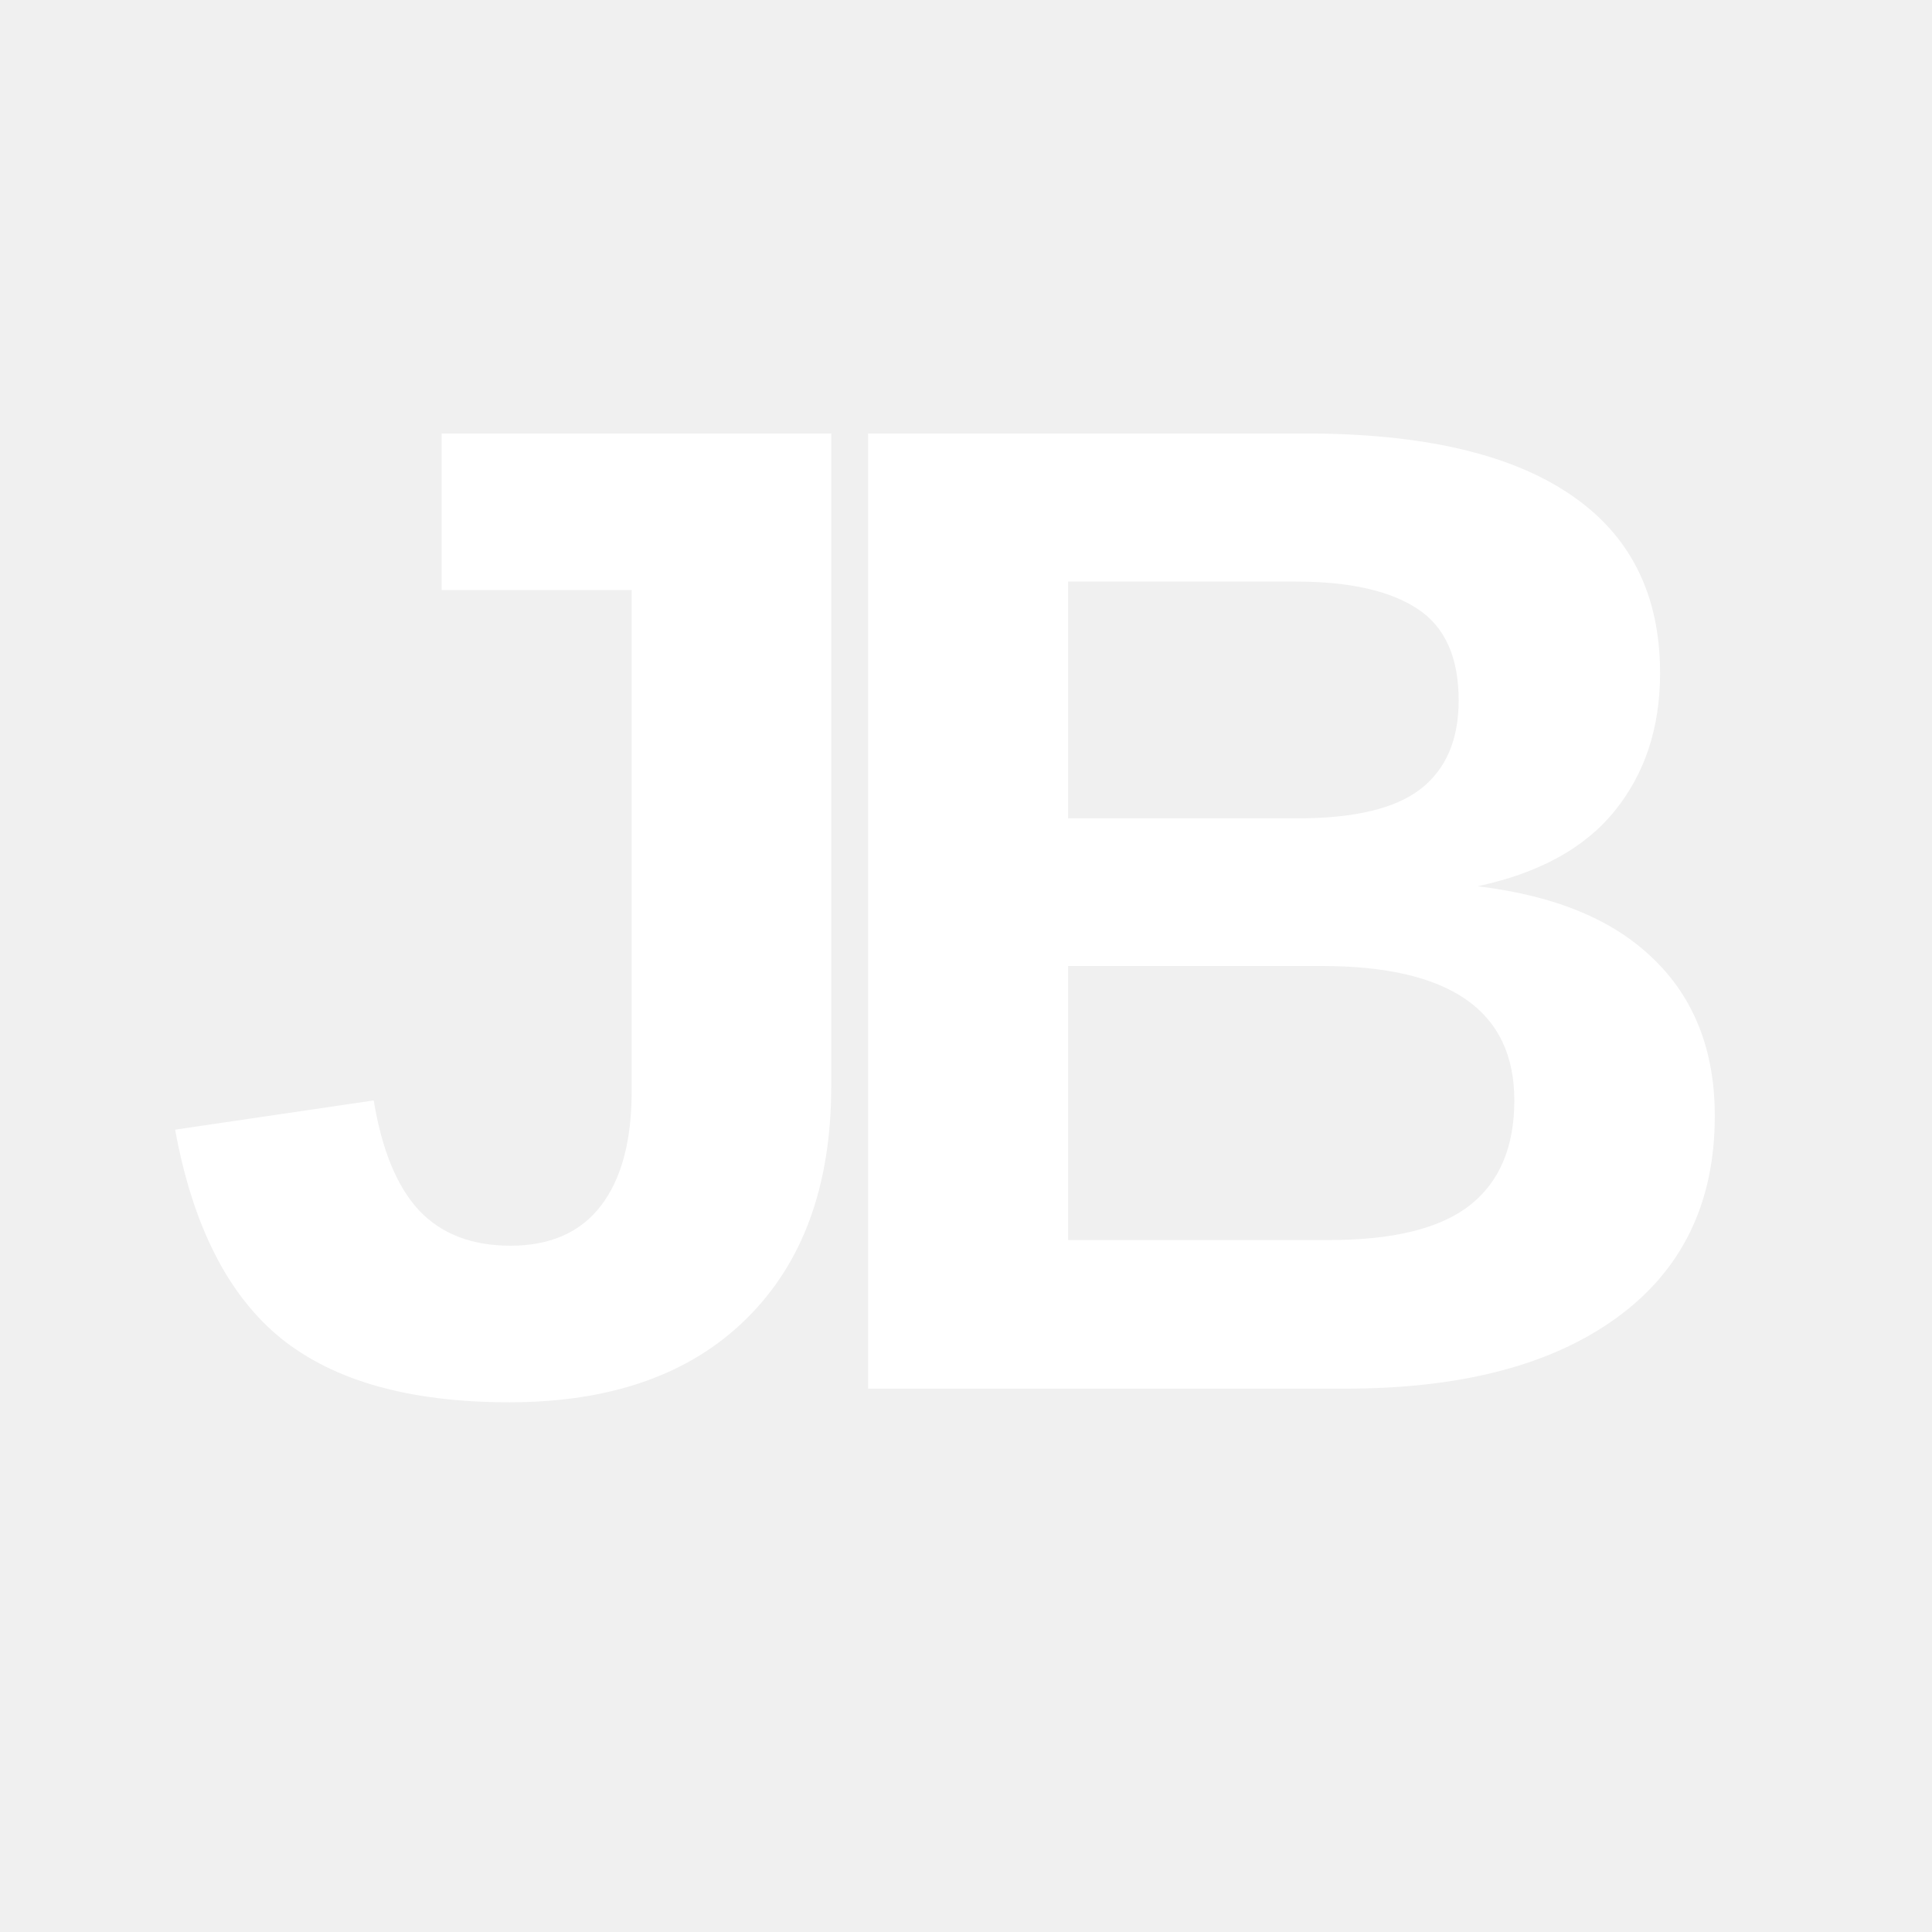
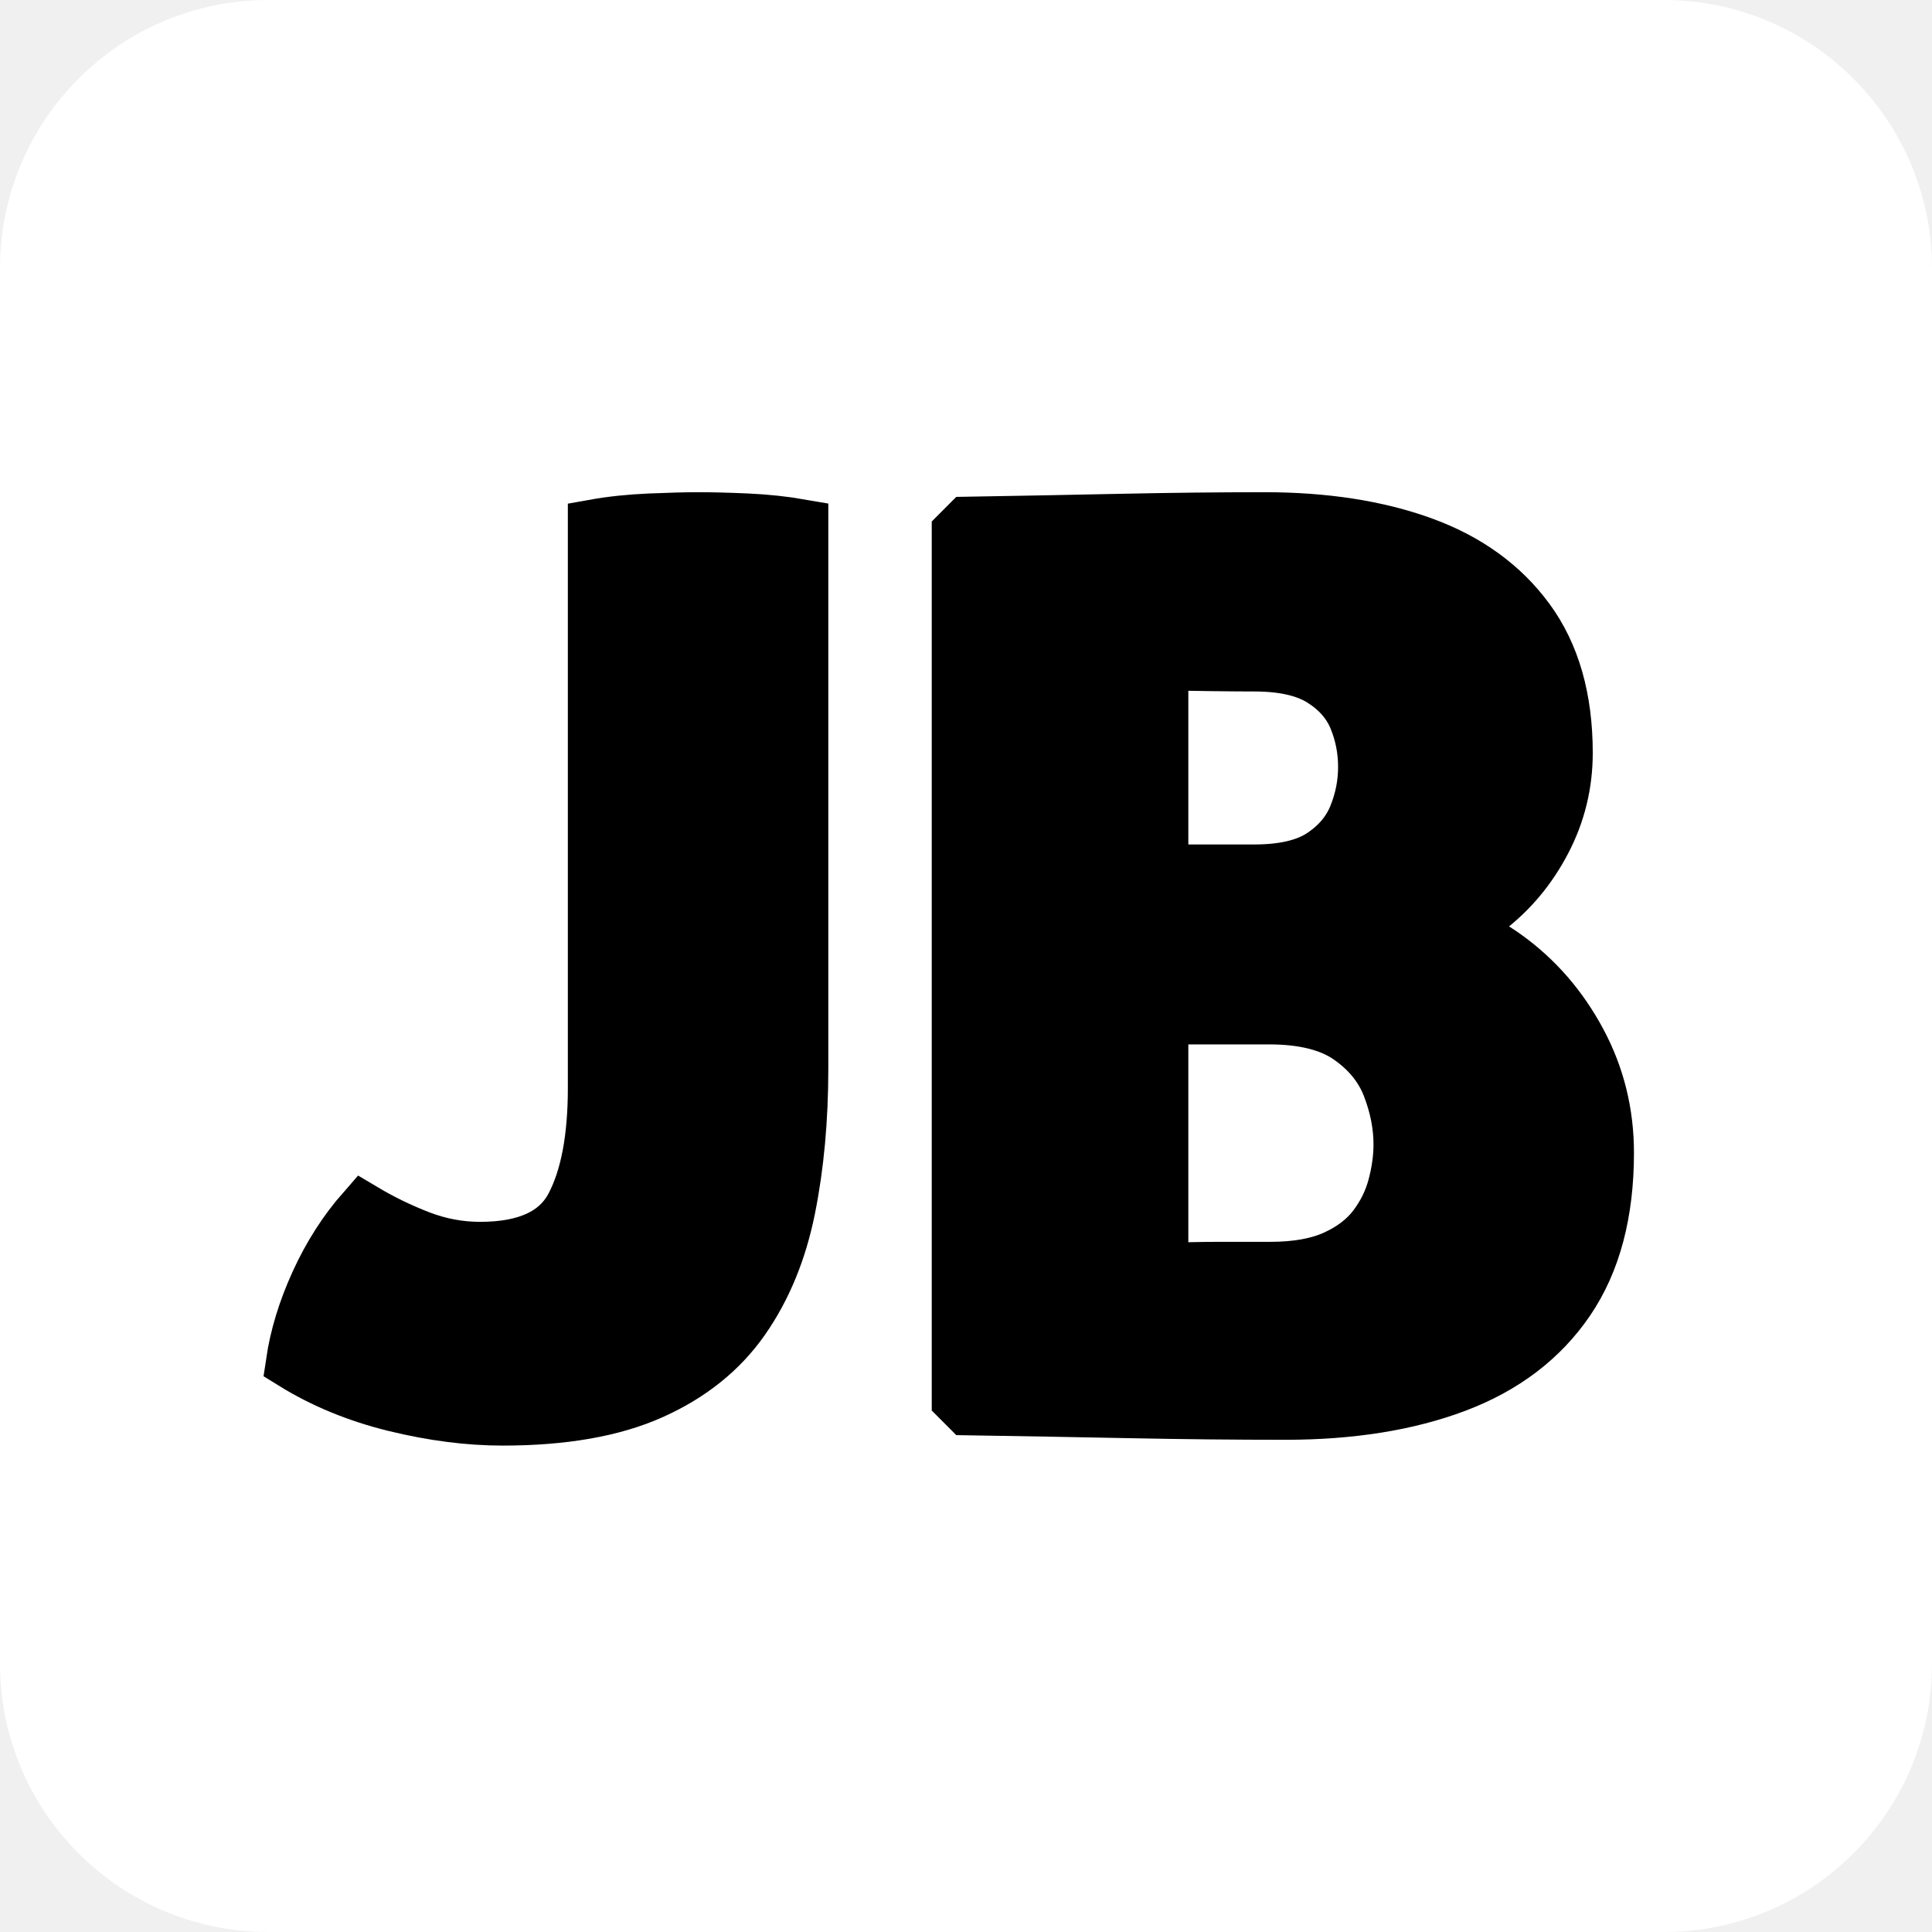
<svg xmlns="http://www.w3.org/2000/svg" viewBox="0 0 64 64">
-   <text x="32" y="46" fill="#ffffff" font-family="Arial, Helvetica, sans-serif" font-weight="700" font-size="46" letter-spacing="-5" text-anchor="middle">JB</text>
+   <rect width="64" height="64" rx="8.89" fill="#ffffff" />
+   <path d="M12.043 40.085Q12.939 40.619 13.909 40.992Q14.88 41.365 15.904 41.365Q18.208 41.365 18.955 39.957Q19.701 38.549 19.701 36.032V17.429Q20.533 17.28 21.525 17.237Q22.517 17.195 23.136 17.195Q23.819 17.195 24.757 17.237Q25.696 17.28 26.549 17.429V35.392Q26.549 37.909 26.123 40.032Q25.696 42.155 24.608 43.712Q23.52 45.269 21.589 46.133Q19.659 46.997 16.651 46.997Q14.965 46.997 13.088 46.539Q11.211 46.08 9.696 45.141Q9.888 43.84 10.507 42.485Q11.125 41.131 12.043 40.085Z M32.053 17.344Q34.613 17.301 37.12 17.248Q39.627 17.195 41.888 17.195Q44.875 17.195 47.115 18.005Q49.355 18.816 50.613 20.533Q51.872 22.251 51.872 24.939Q51.872 26.496 51.157 27.861Q50.443 29.227 49.269 30.123Q48.096 31.019 46.667 31.189V30.507Q48.395 30.613 49.899 31.701Q51.403 32.789 52.32 34.496Q53.237 36.203 53.237 38.187Q53.237 41.173 51.936 43.083Q50.635 44.992 48.235 45.899Q45.835 46.805 42.571 46.805Q40.096 46.805 37.44 46.752Q34.784 46.699 32.053 46.656L31.755 46.357V17.643ZM38.475 42.069Q39.52 42.027 40.459 42.027Q41.397 42.027 42.08 42.027Q43.381 42.027 44.224 41.643Q45.067 41.259 45.536 40.64Q46.005 40.021 46.197 39.296Q46.389 38.571 46.389 37.909Q46.389 36.971 46.016 36.0Q45.643 35.029 44.693 34.368Q43.744 33.707 42.037 33.707H35.915V28.864H41.547Q42.997 28.864 43.787 28.341Q44.576 27.819 44.896 27.029Q45.216 26.24 45.216 25.408Q45.216 24.555 44.896 23.787Q44.576 23.019 43.776 22.517Q42.976 22.016 41.547 22.016Q40.992 22.016 40.139 22.005Q39.285 21.995 38.475 21.973Z" fill="#000000" stroke="#000000" stroke-width="1.78" />
</svg>
